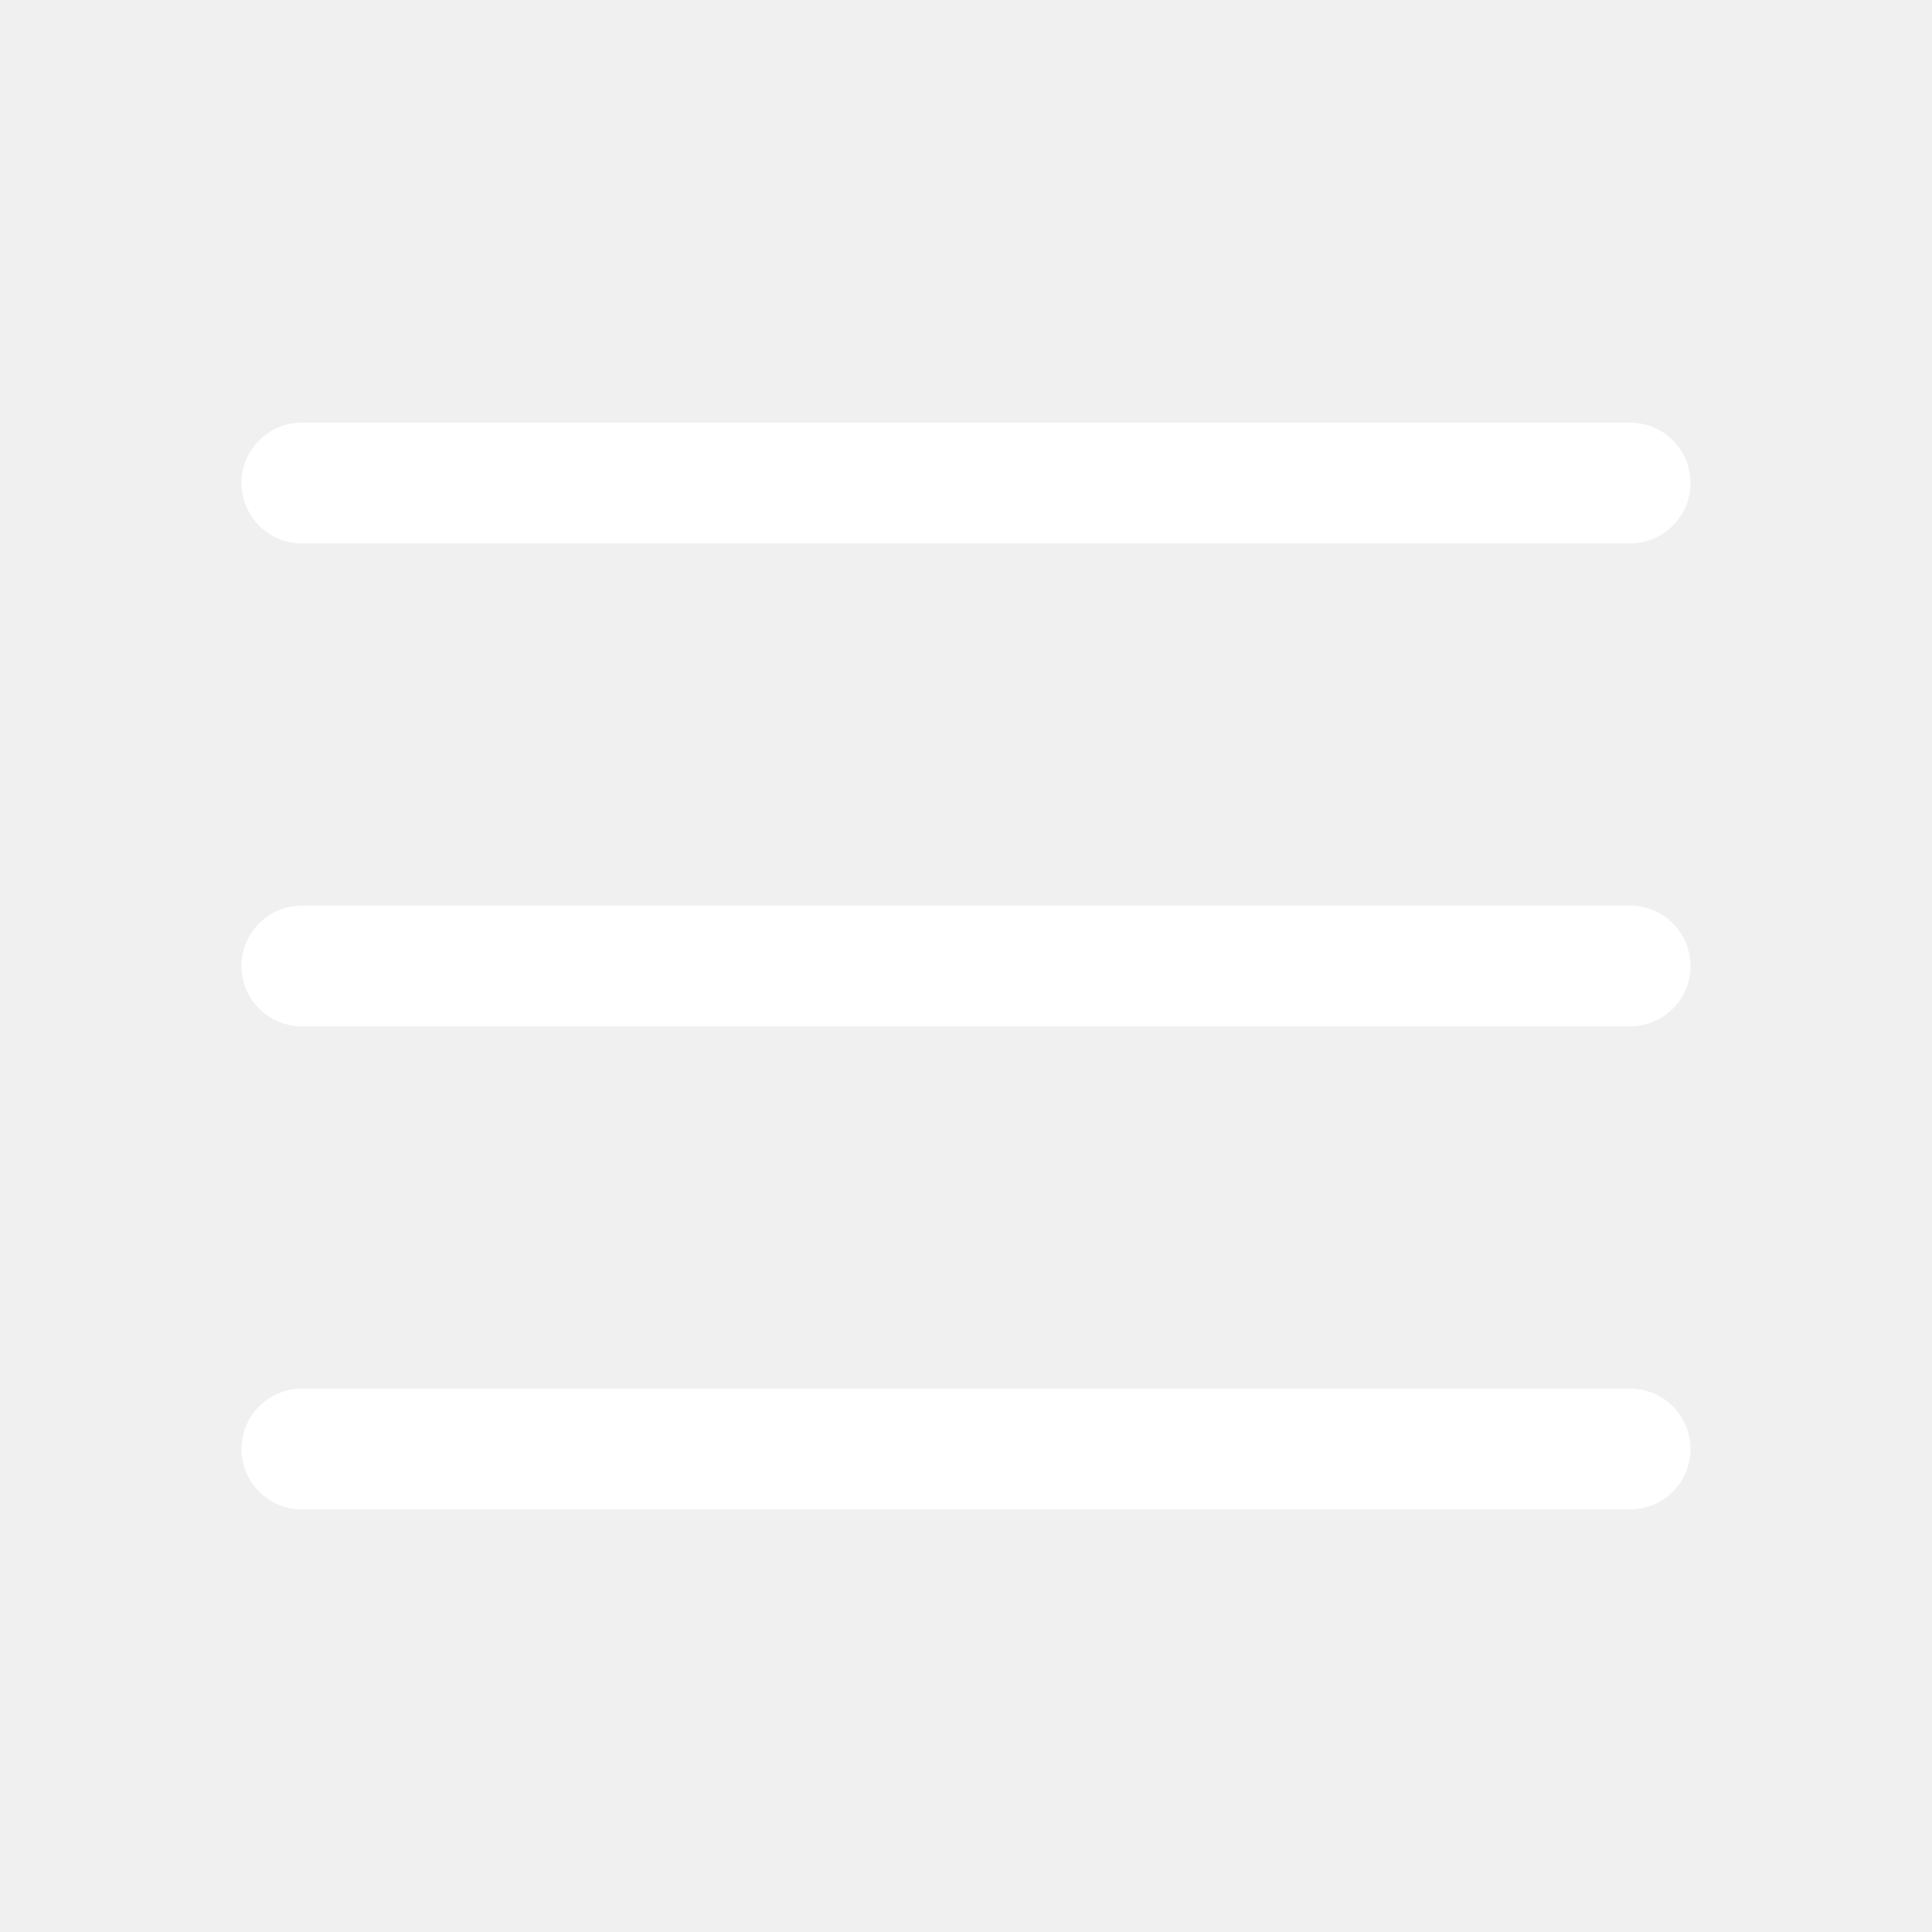
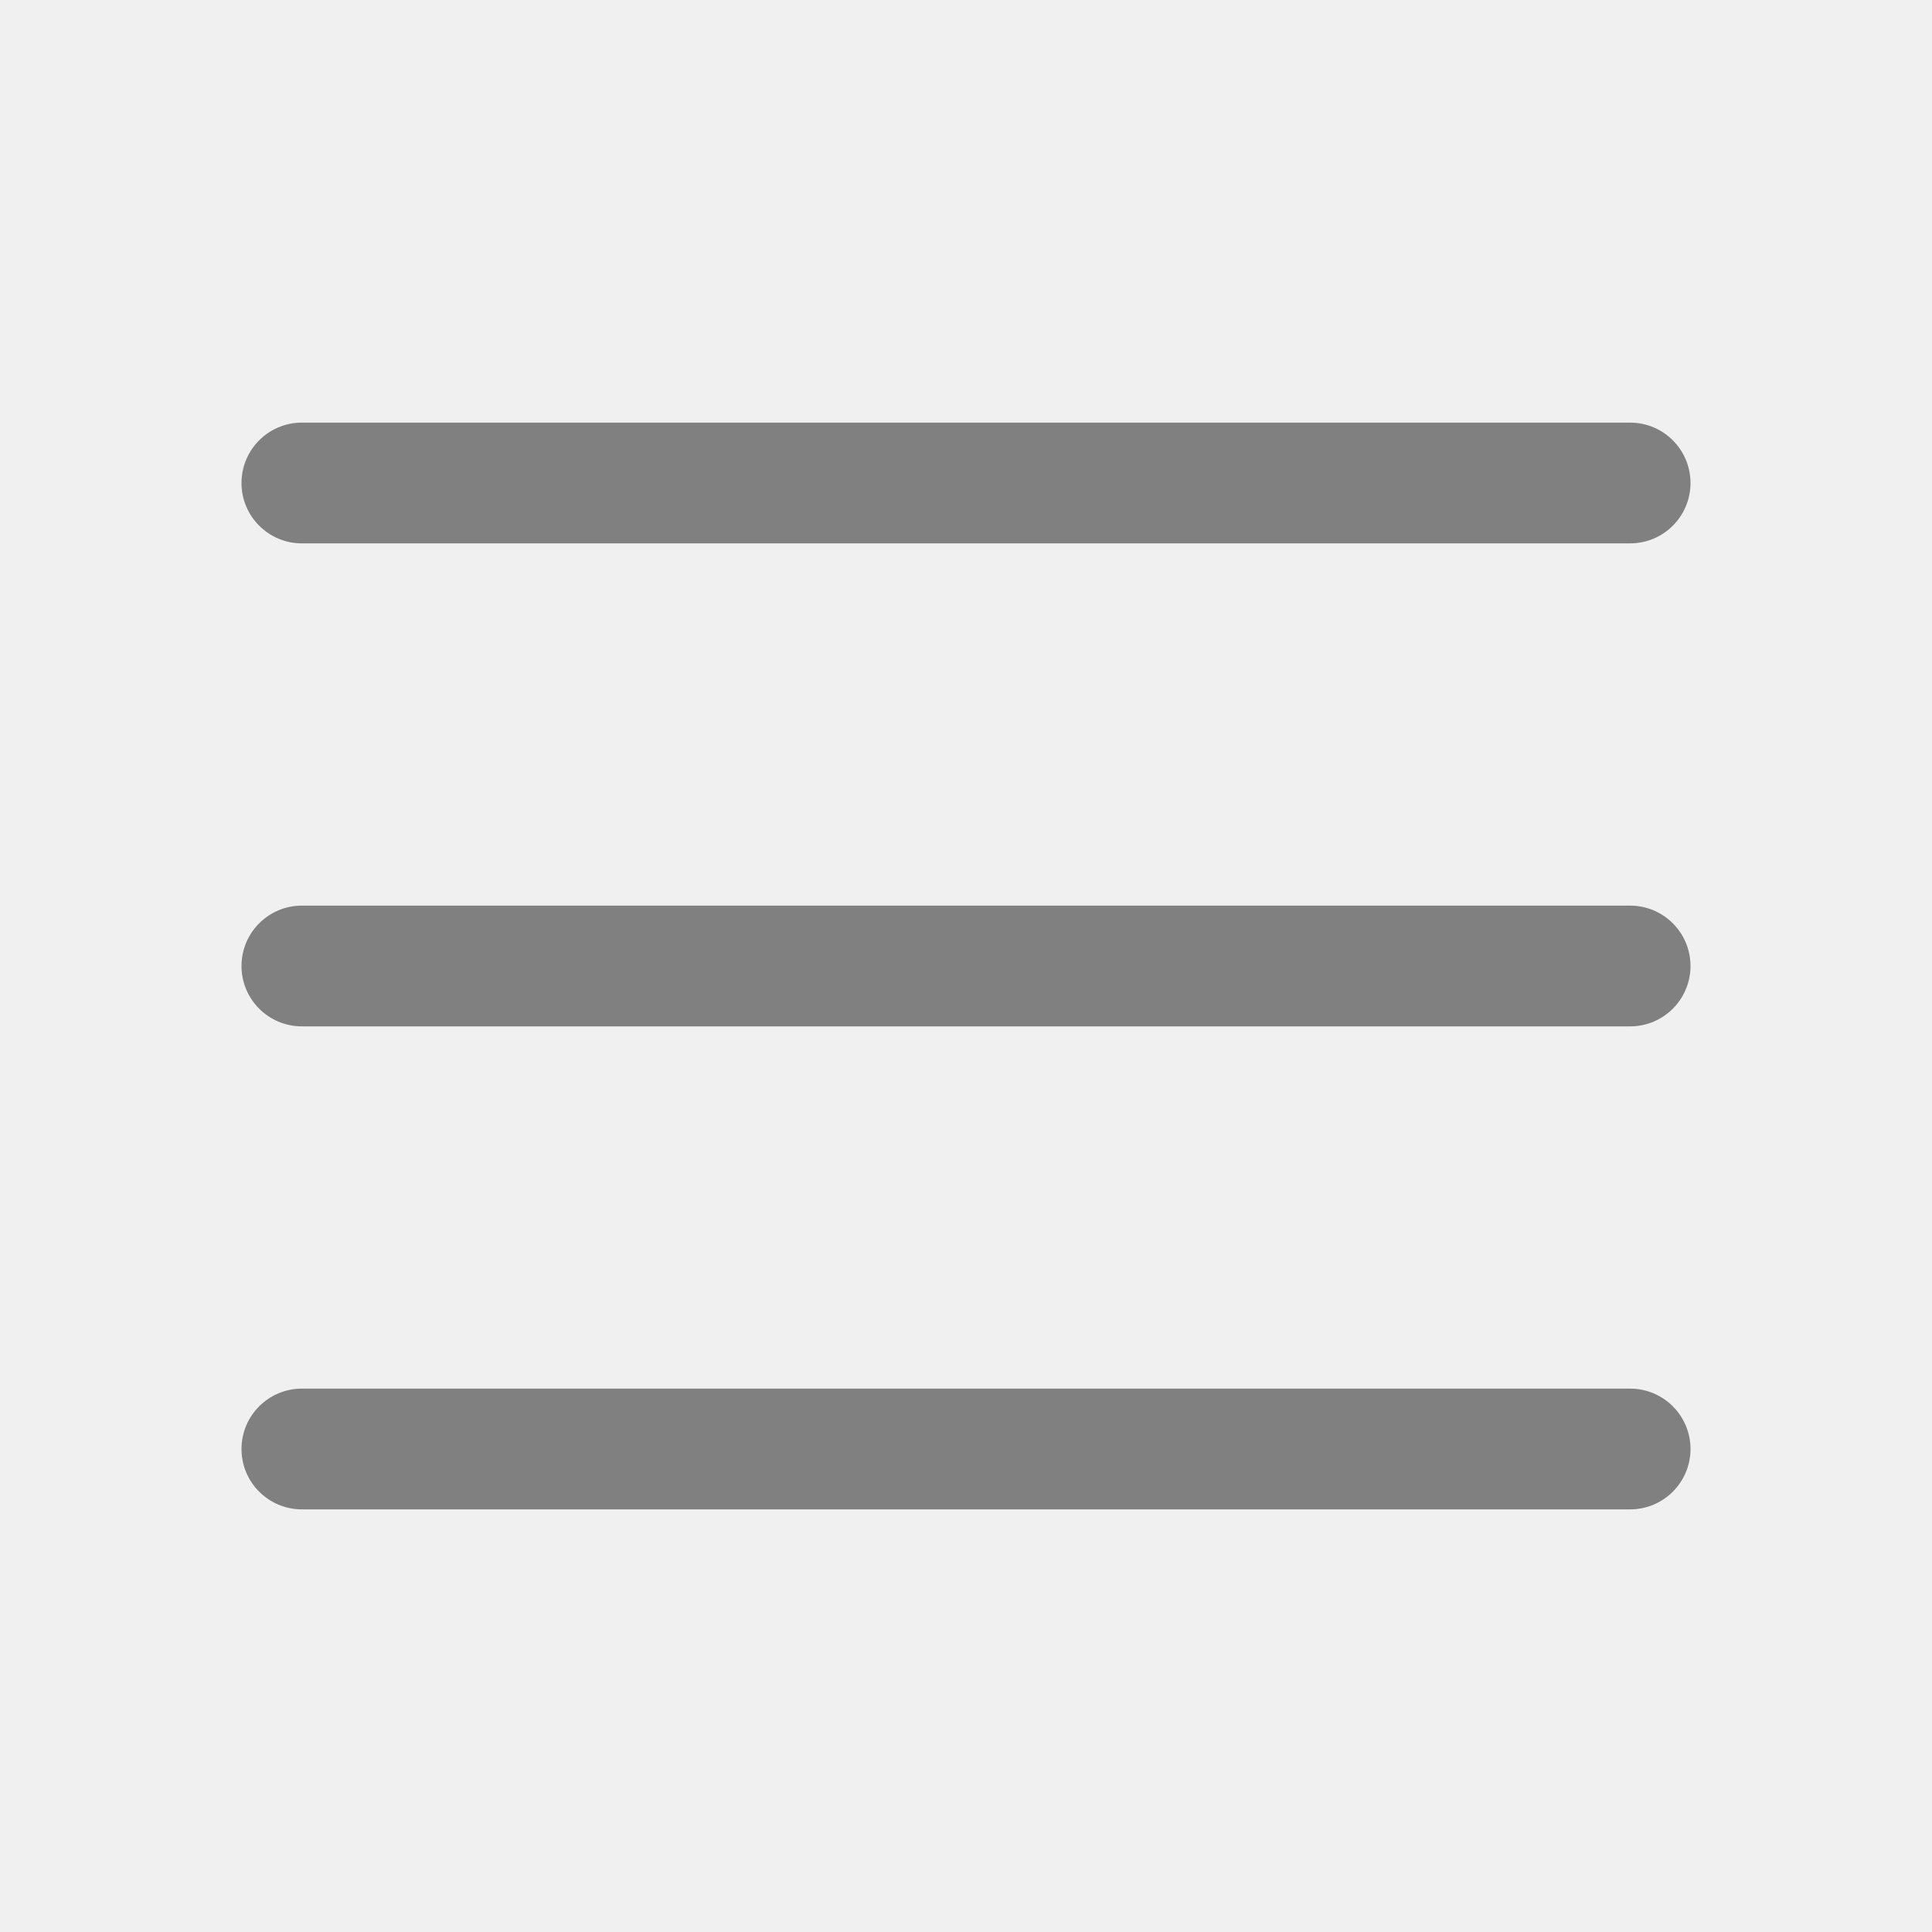
- <svg xmlns="http://www.w3.org/2000/svg" width="32" height="32" fill="#fff" viewBox="0 0 256 256">
+ <svg xmlns="http://www.w3.org/2000/svg" width="32" height="32" fill="gray" viewBox="0 0 256 256">
  <path d="M224,128a8,8,0,0,1-8,8H40a8,8,0,0,1,0-16H216A8,8,0,0,1,224,128ZM40,72H216a8,8,0,0,0,0-16H40a8,8,0,0,0,0,16ZM216,184H40a8,8,0,0,0,0,16H216a8,8,0,0,0,0-16Z" />
</svg>
